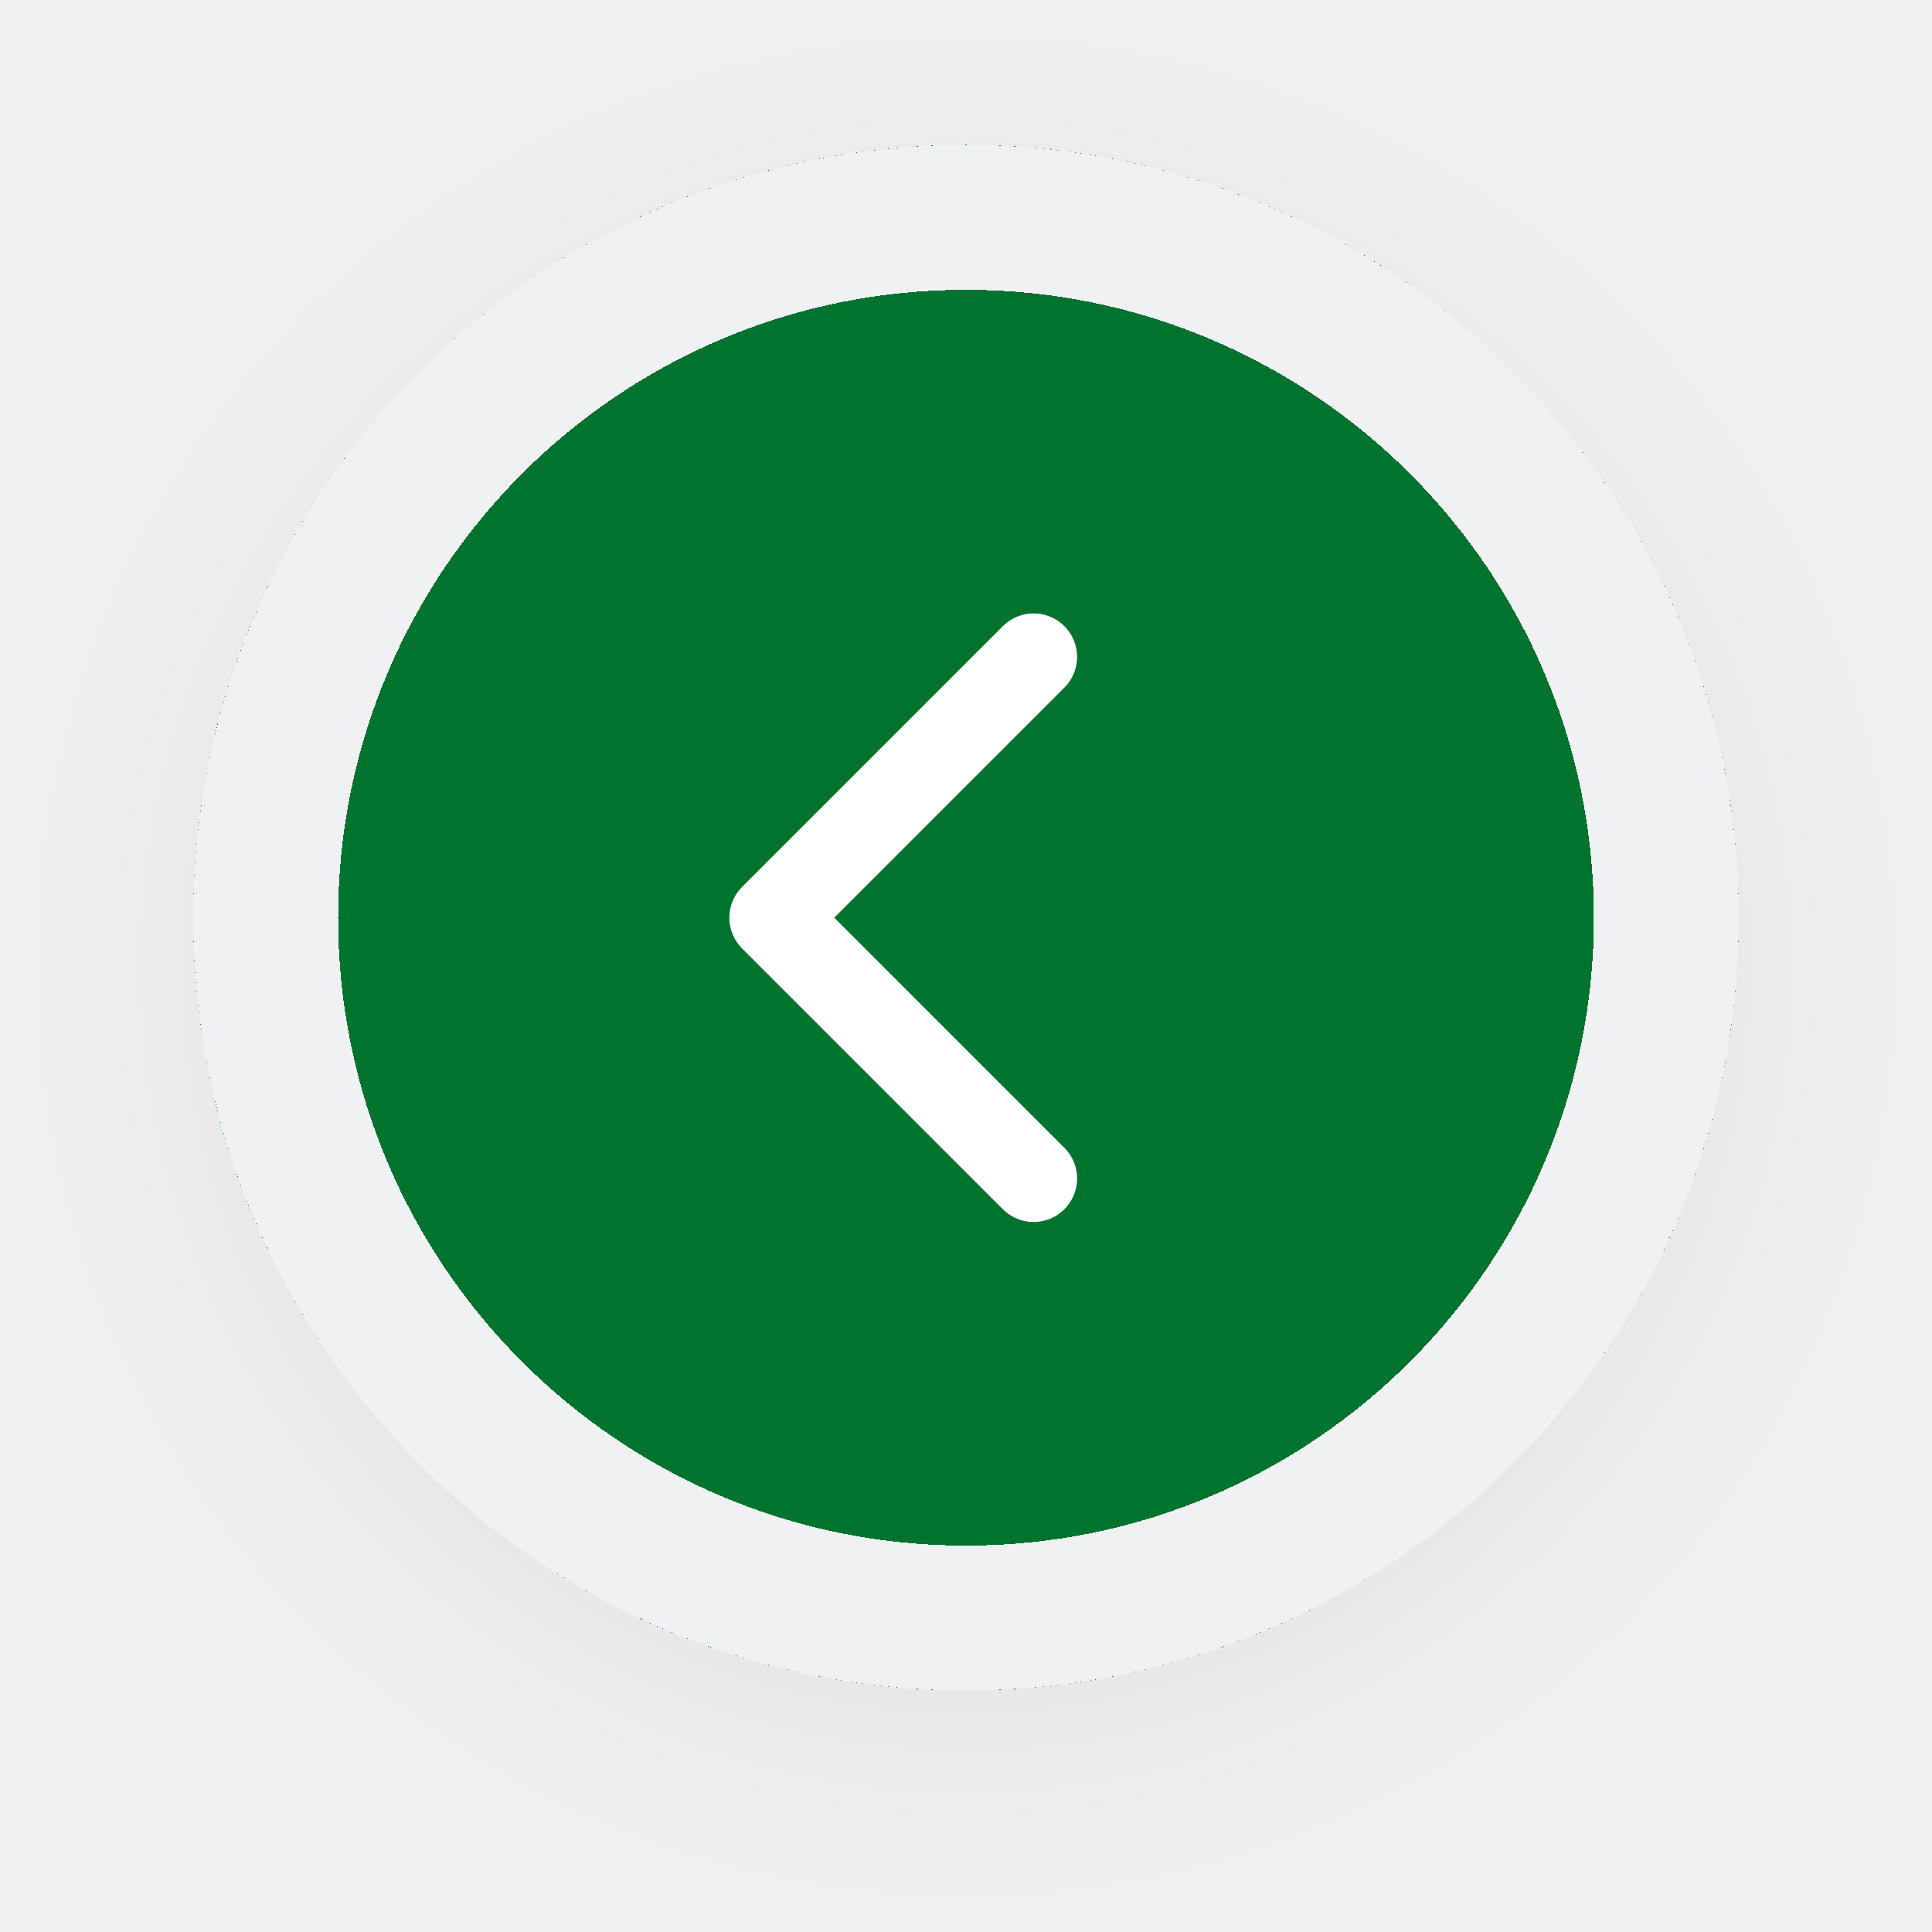
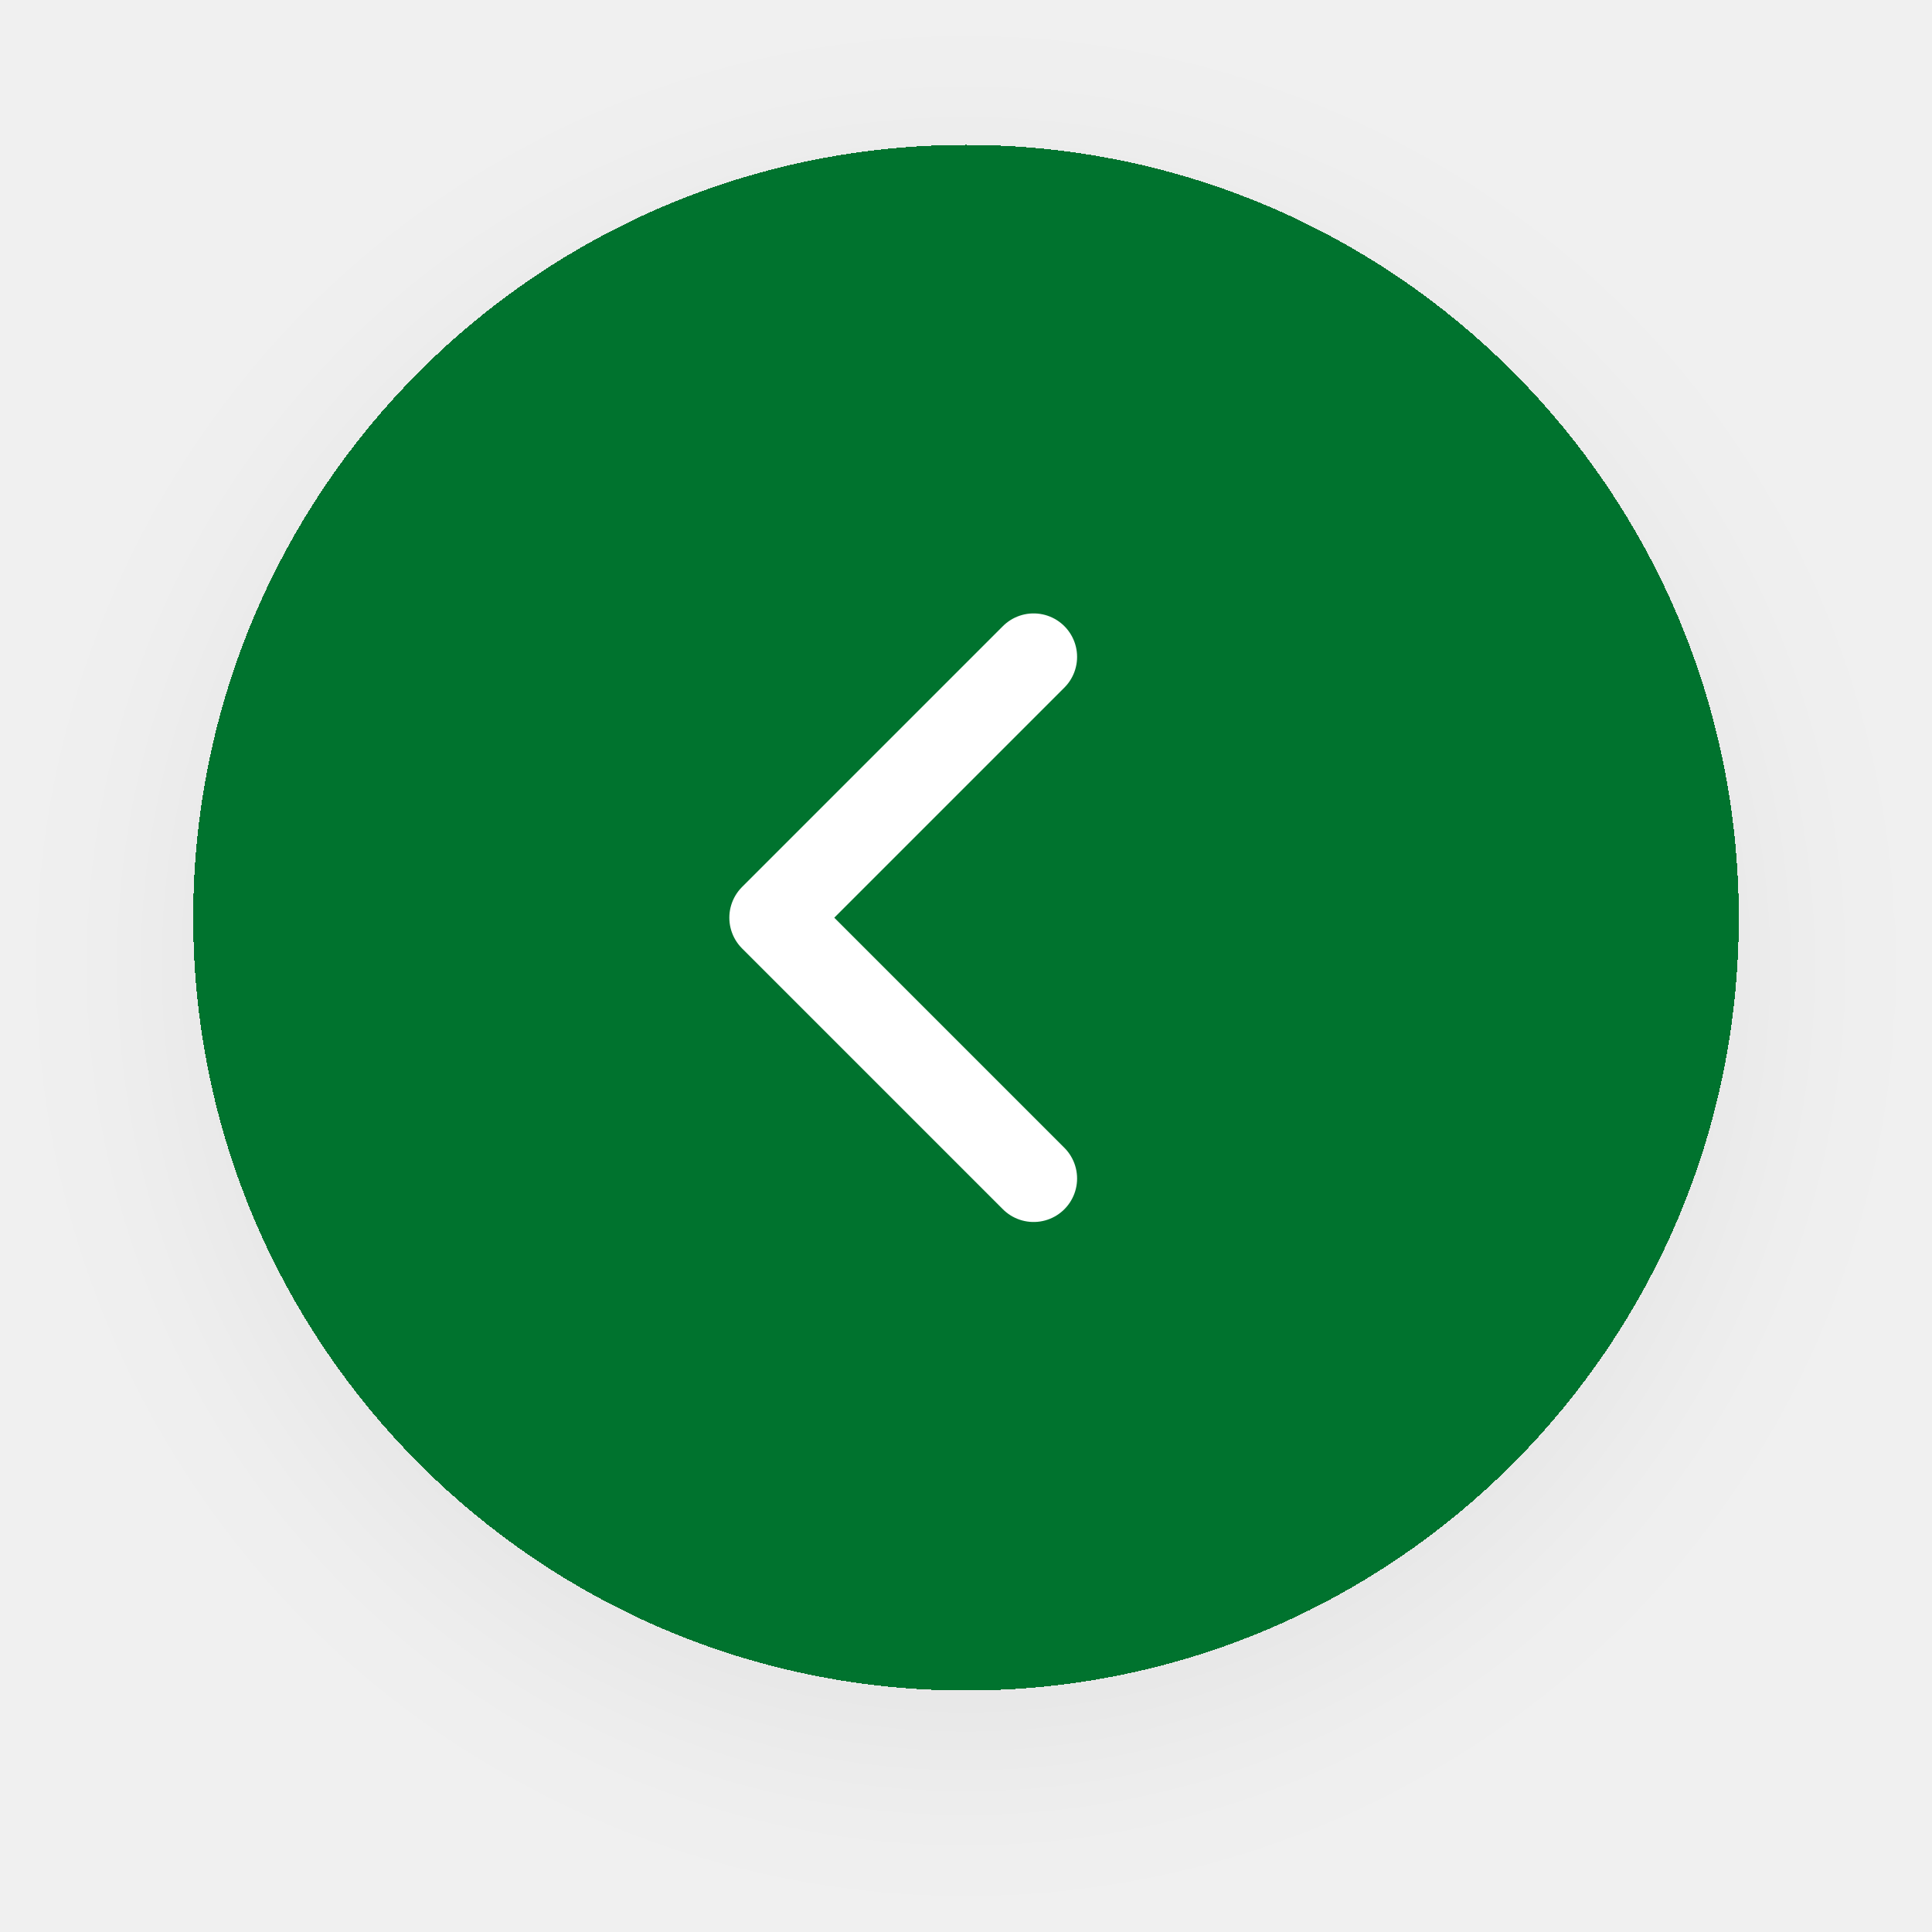
<svg xmlns="http://www.w3.org/2000/svg" width="40" height="40" viewBox="0 0 40 40" fill="none">
  <g filter="url(#filter0_d_3259_162)">
    <rect x="4" y="3" width="32" height="32" rx="16" fill="#00732E" shape-rendering="crispEdges" />
-     <rect x="5.5" y="4.5" width="29" height="29" rx="14.5" stroke="#F0F1F3" stroke-width="3" shape-rendering="crispEdges" />
    <path d="M21.4 24.4L16 19L21.4 13.6" stroke="white" stroke-width="1.8" stroke-linecap="round" stroke-linejoin="round" />
  </g>
  <defs>
    <filter id="filter0_d_3259_162" x="0" y="0" width="40" height="40" filterUnits="userSpaceOnUse" color-interpolation-filters="sRGB">
      <feFlood flood-opacity="0" result="BackgroundImageFix" />
      <feColorMatrix in="SourceAlpha" type="matrix" values="0 0 0 0 0 0 0 0 0 0 0 0 0 0 0 0 0 0 127 0" result="hardAlpha" />
      <feOffset dy="1" />
      <feGaussianBlur stdDeviation="2" />
      <feComposite in2="hardAlpha" operator="out" />
      <feColorMatrix type="matrix" values="0 0 0 0 0.047 0 0 0 0 0.047 0 0 0 0 0.051 0 0 0 0.05 0" />
      <feBlend mode="normal" in2="BackgroundImageFix" result="effect1_dropShadow_3259_162" />
      <feBlend mode="normal" in="SourceGraphic" in2="effect1_dropShadow_3259_162" result="shape" />
    </filter>
  </defs>
</svg>
